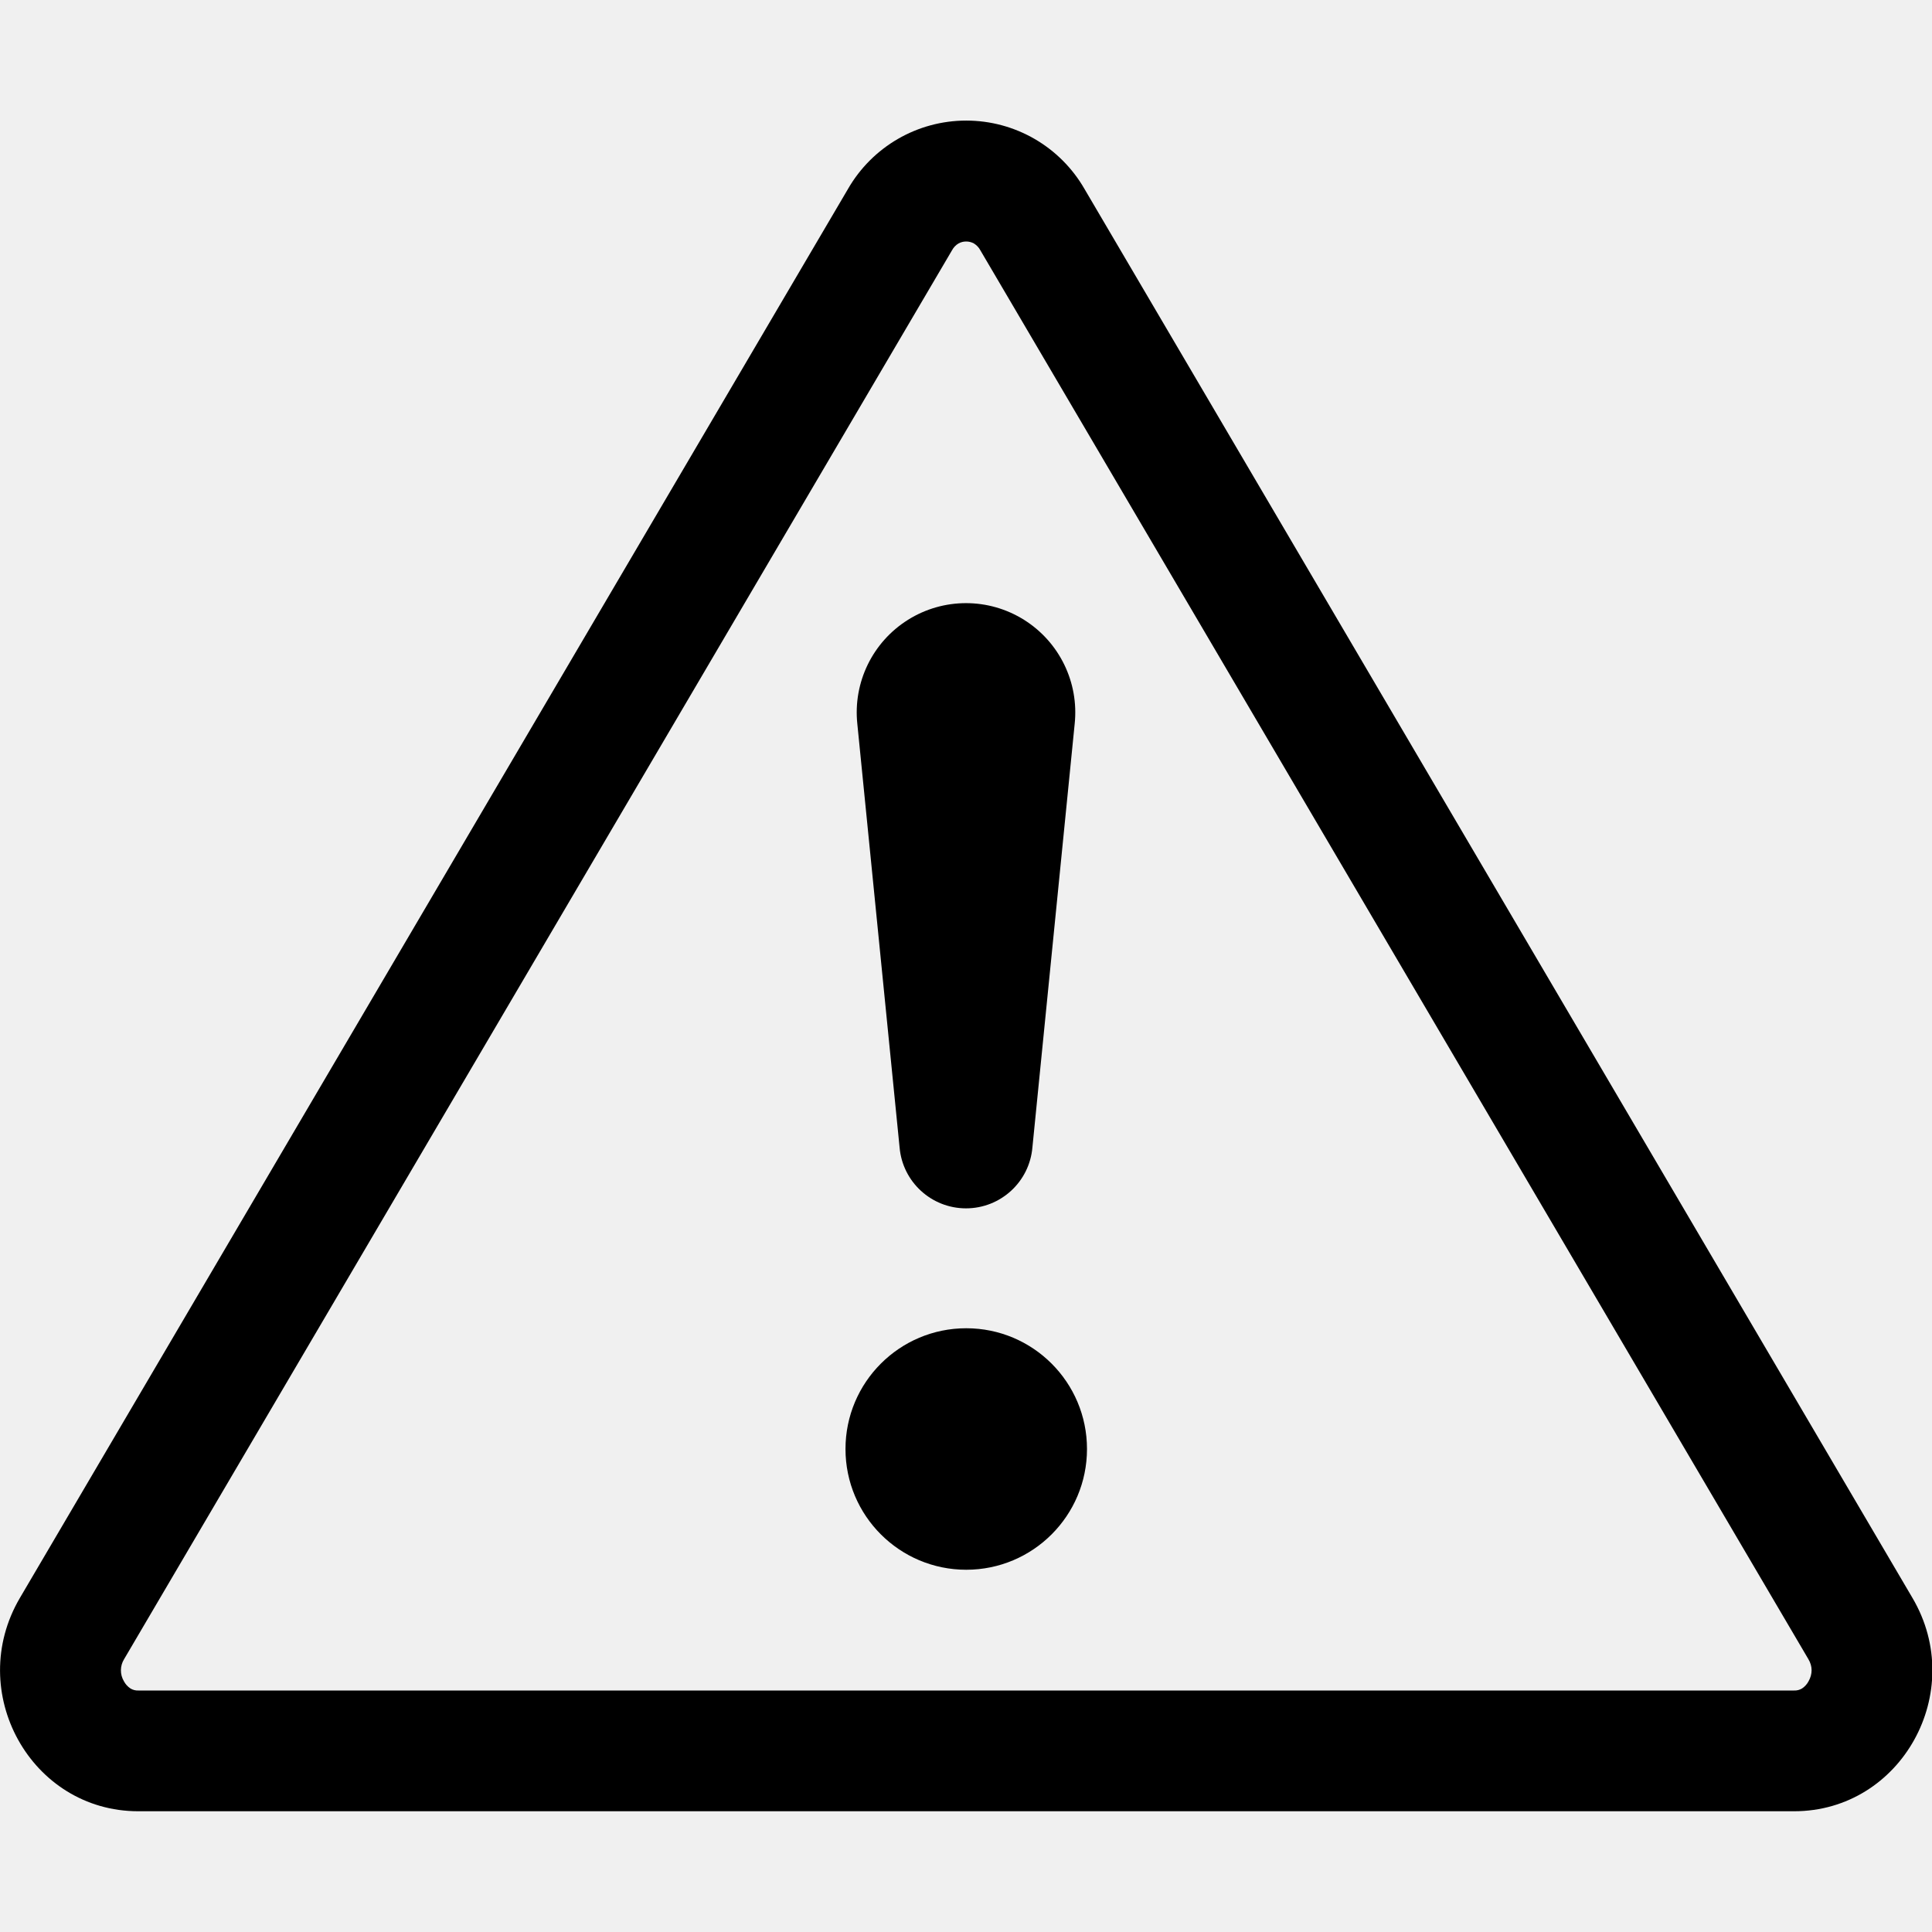
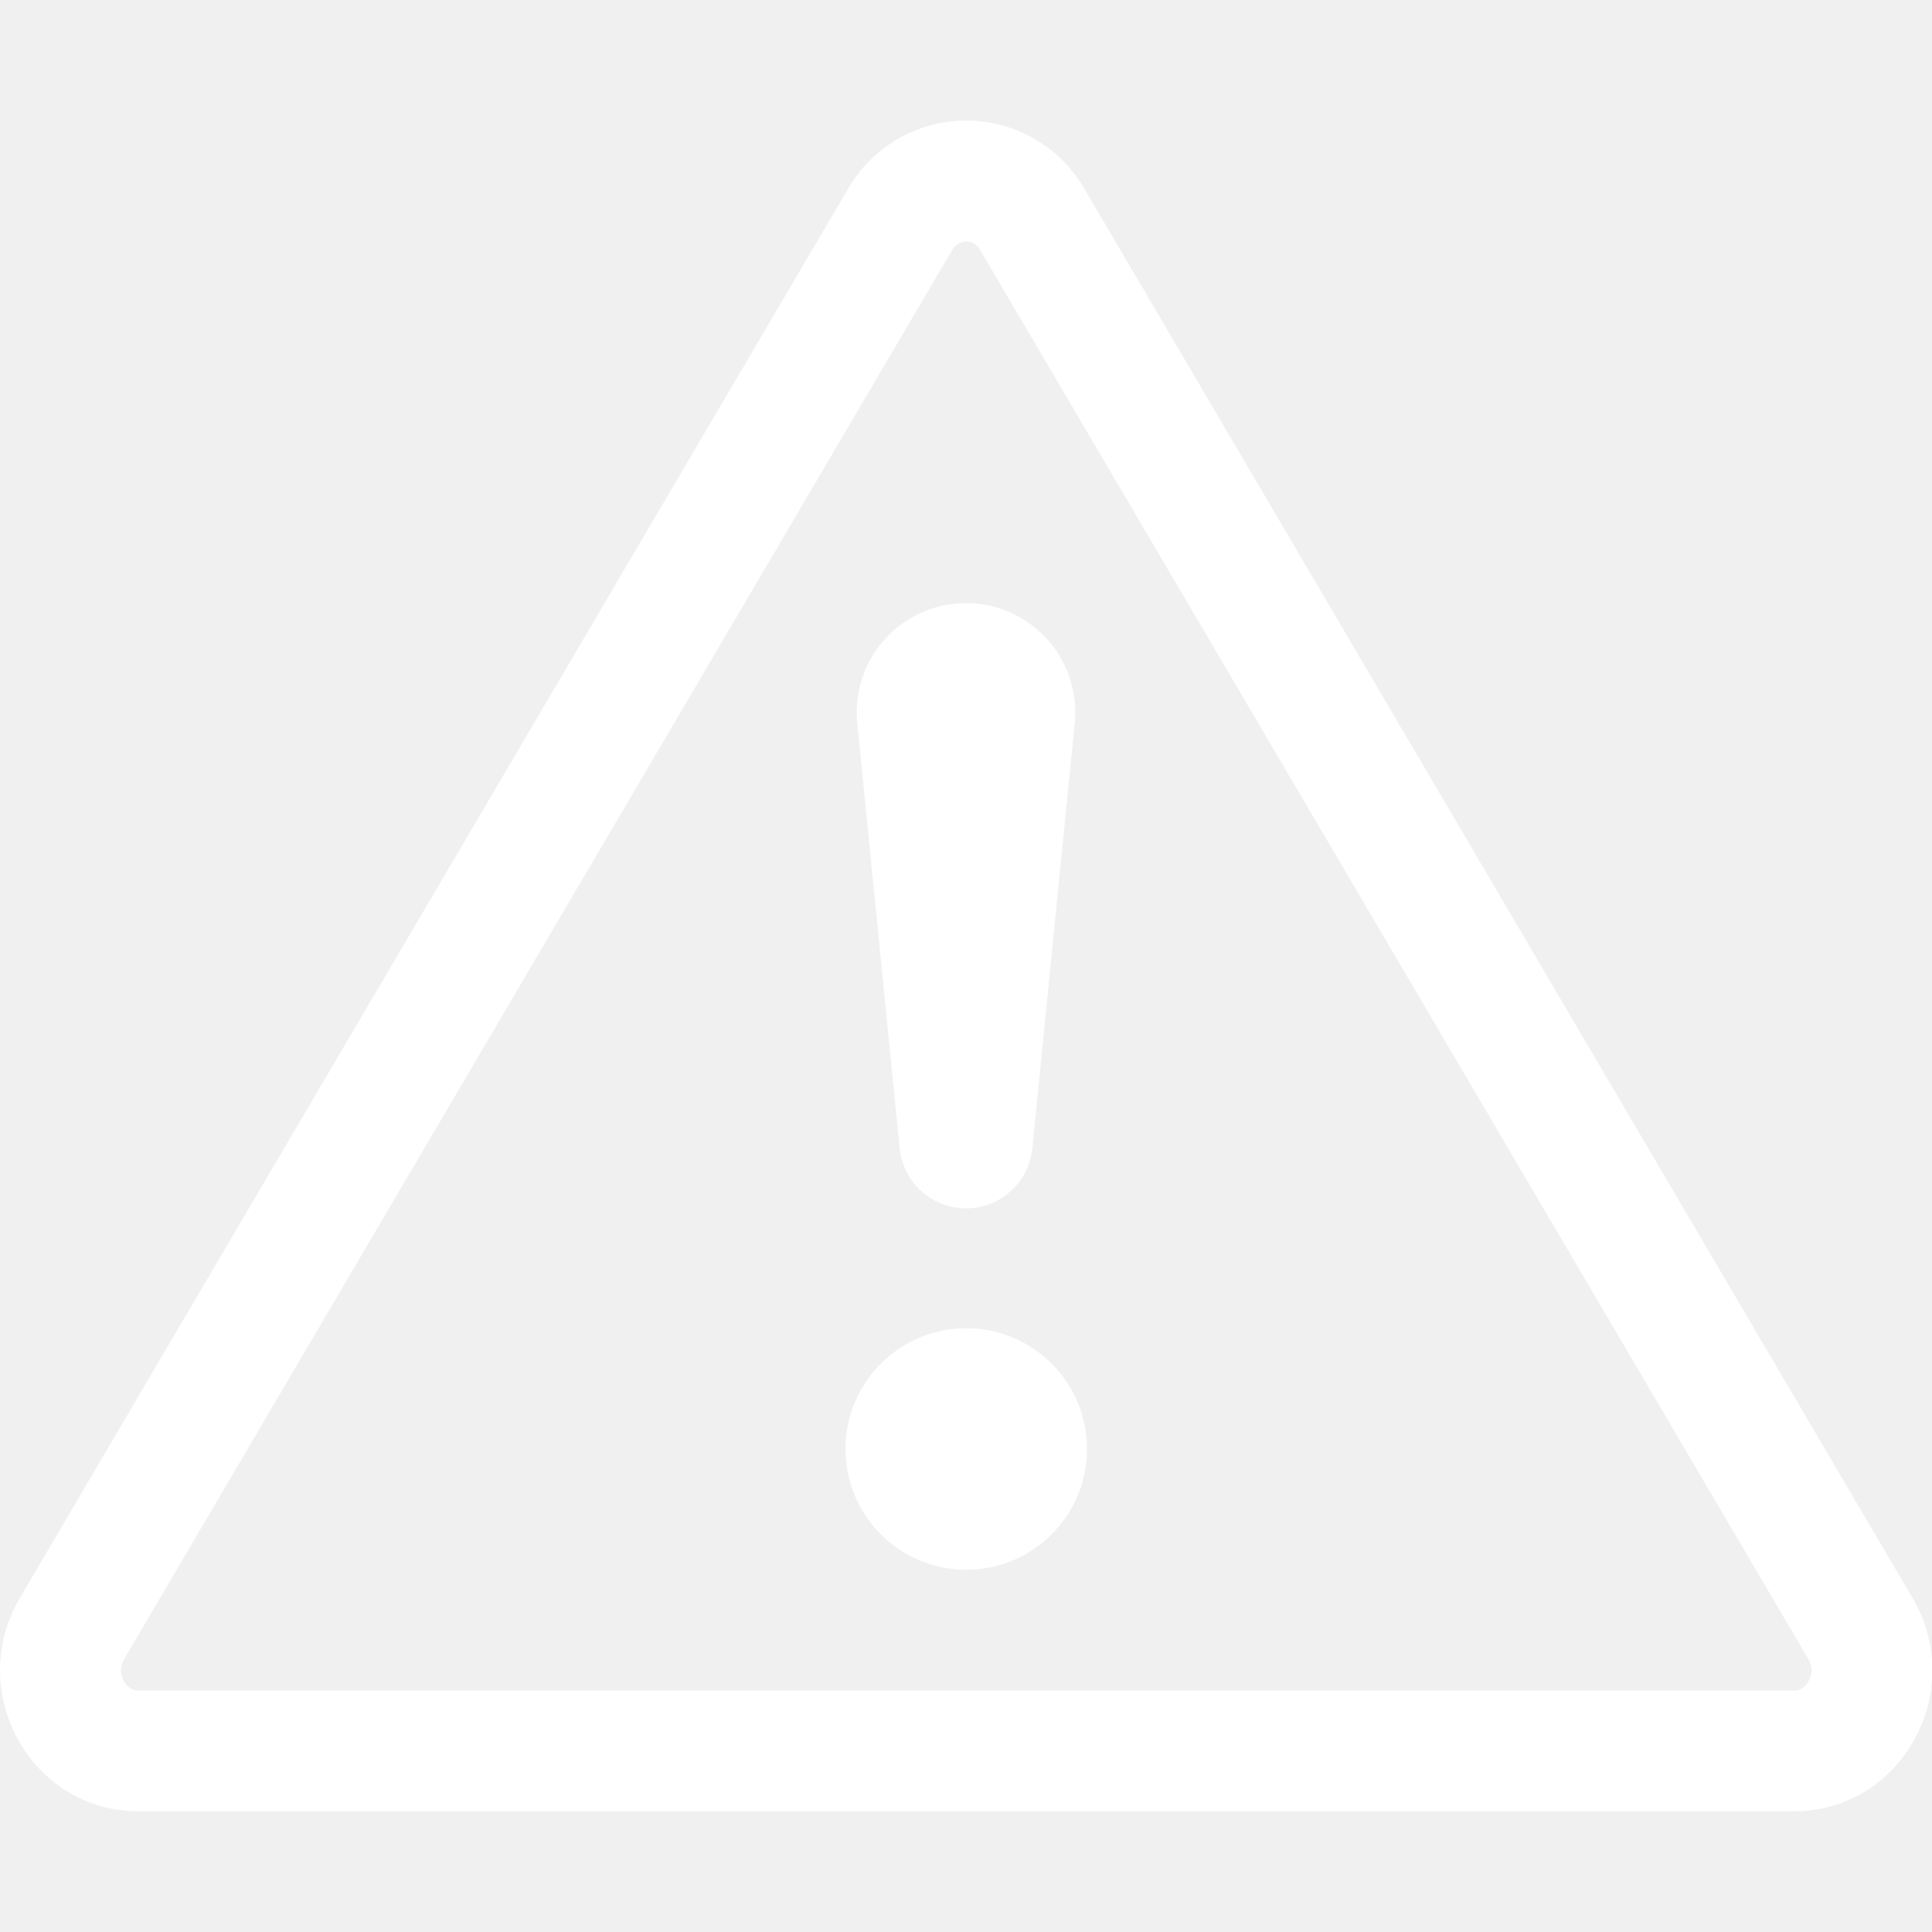
- <svg xmlns="http://www.w3.org/2000/svg" width="24" height="24" fill="currentColor" class="bi bi-exclamation-triangle" viewBox="0 0 16 16">
+ <svg xmlns="http://www.w3.org/2000/svg" width="24" height="24" fill="white" class="bi bi-exclamation-triangle" viewBox="0 0 16 16">
  <path d="M7.938 2.016A.13.13 0 0 1 8.002 2a.13.13 0 0 1 .063.016.146.146 0 0 1 .054.057l6.857 11.667c.036.06.035.124.002.183a.163.163 0 0 1-.054.06.116.116 0 0 1-.066.017H1.146a.115.115 0 0 1-.066-.017.163.163 0 0 1-.054-.06.176.176 0 0 1 .002-.183L7.884 2.073a.147.147 0 0 1 .054-.057zm1.044-.45a1.13 1.13 0 0 0-1.96 0L.165 13.233c-.457.778.091 1.767.98 1.767h13.713c.889 0 1.438-.99.98-1.767L8.982 1.566z" />
  <path d="M7.002 12a1 1 0 1 1 2 0 1 1 0 0 1-2 0zM7.1 5.995a.905.905 0 1 1 1.8 0l-.35 3.507a.552.552 0 0 1-1.1 0L7.1 5.995z" />
</svg>
